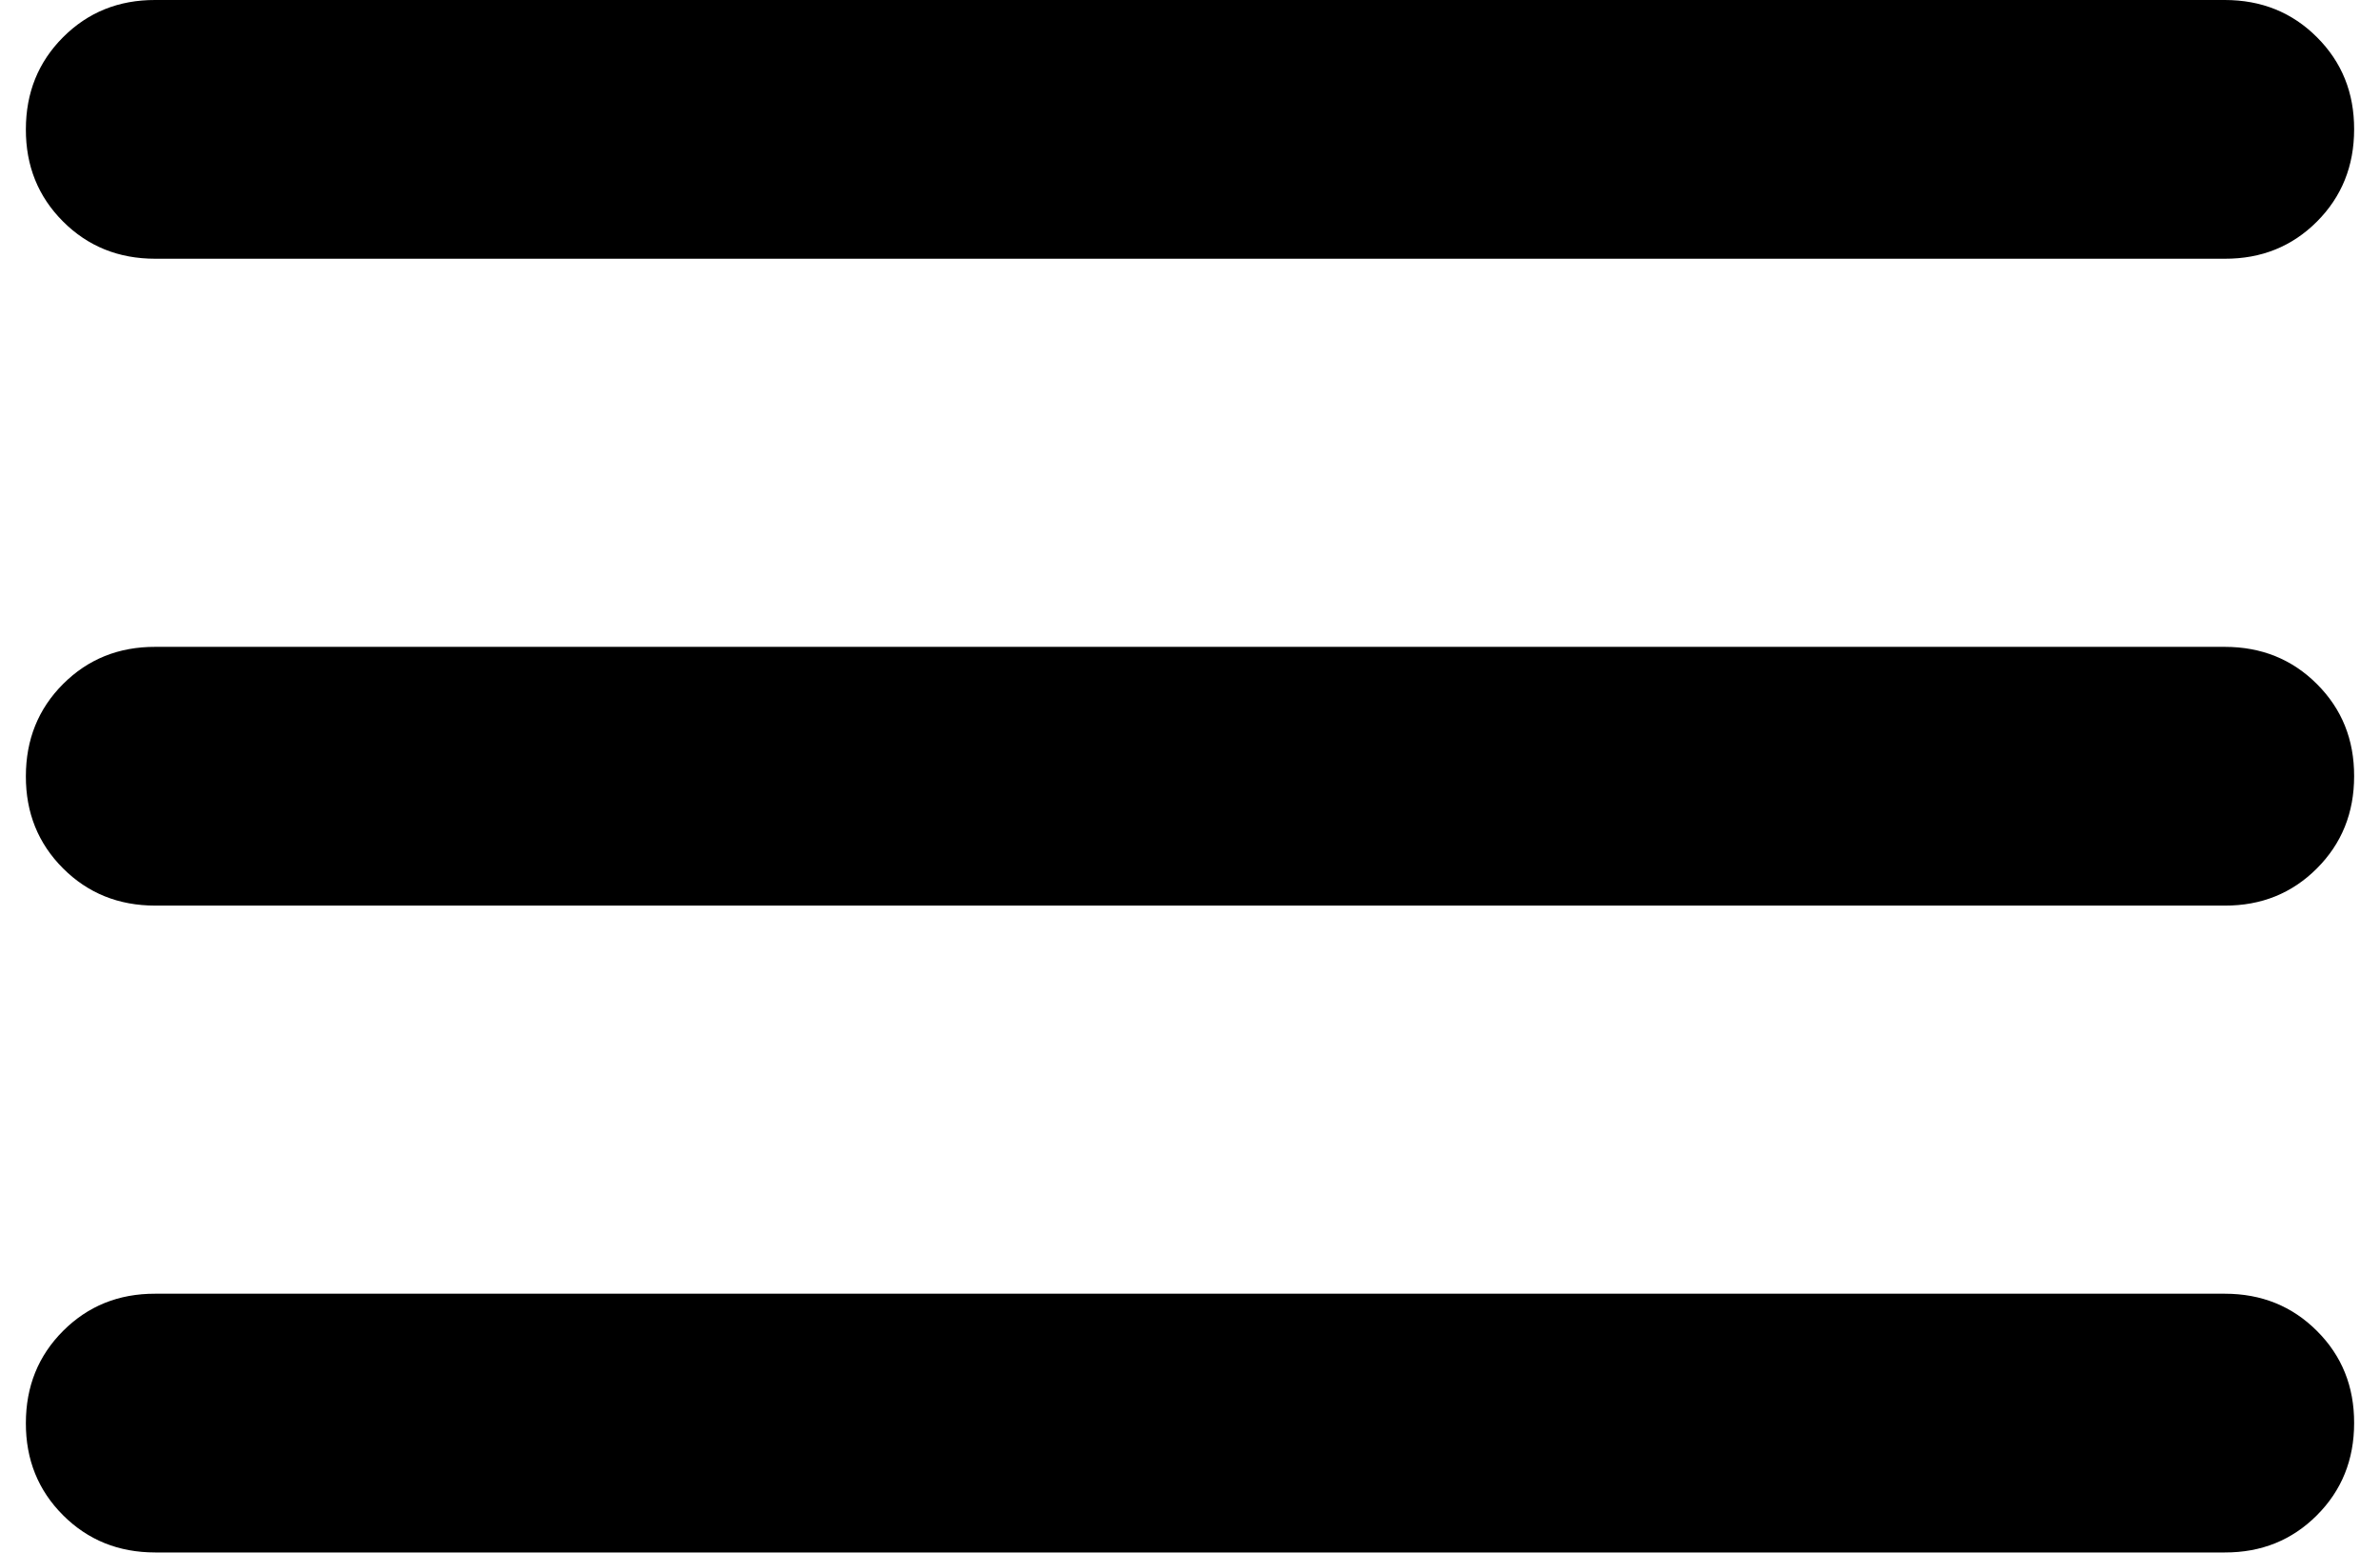
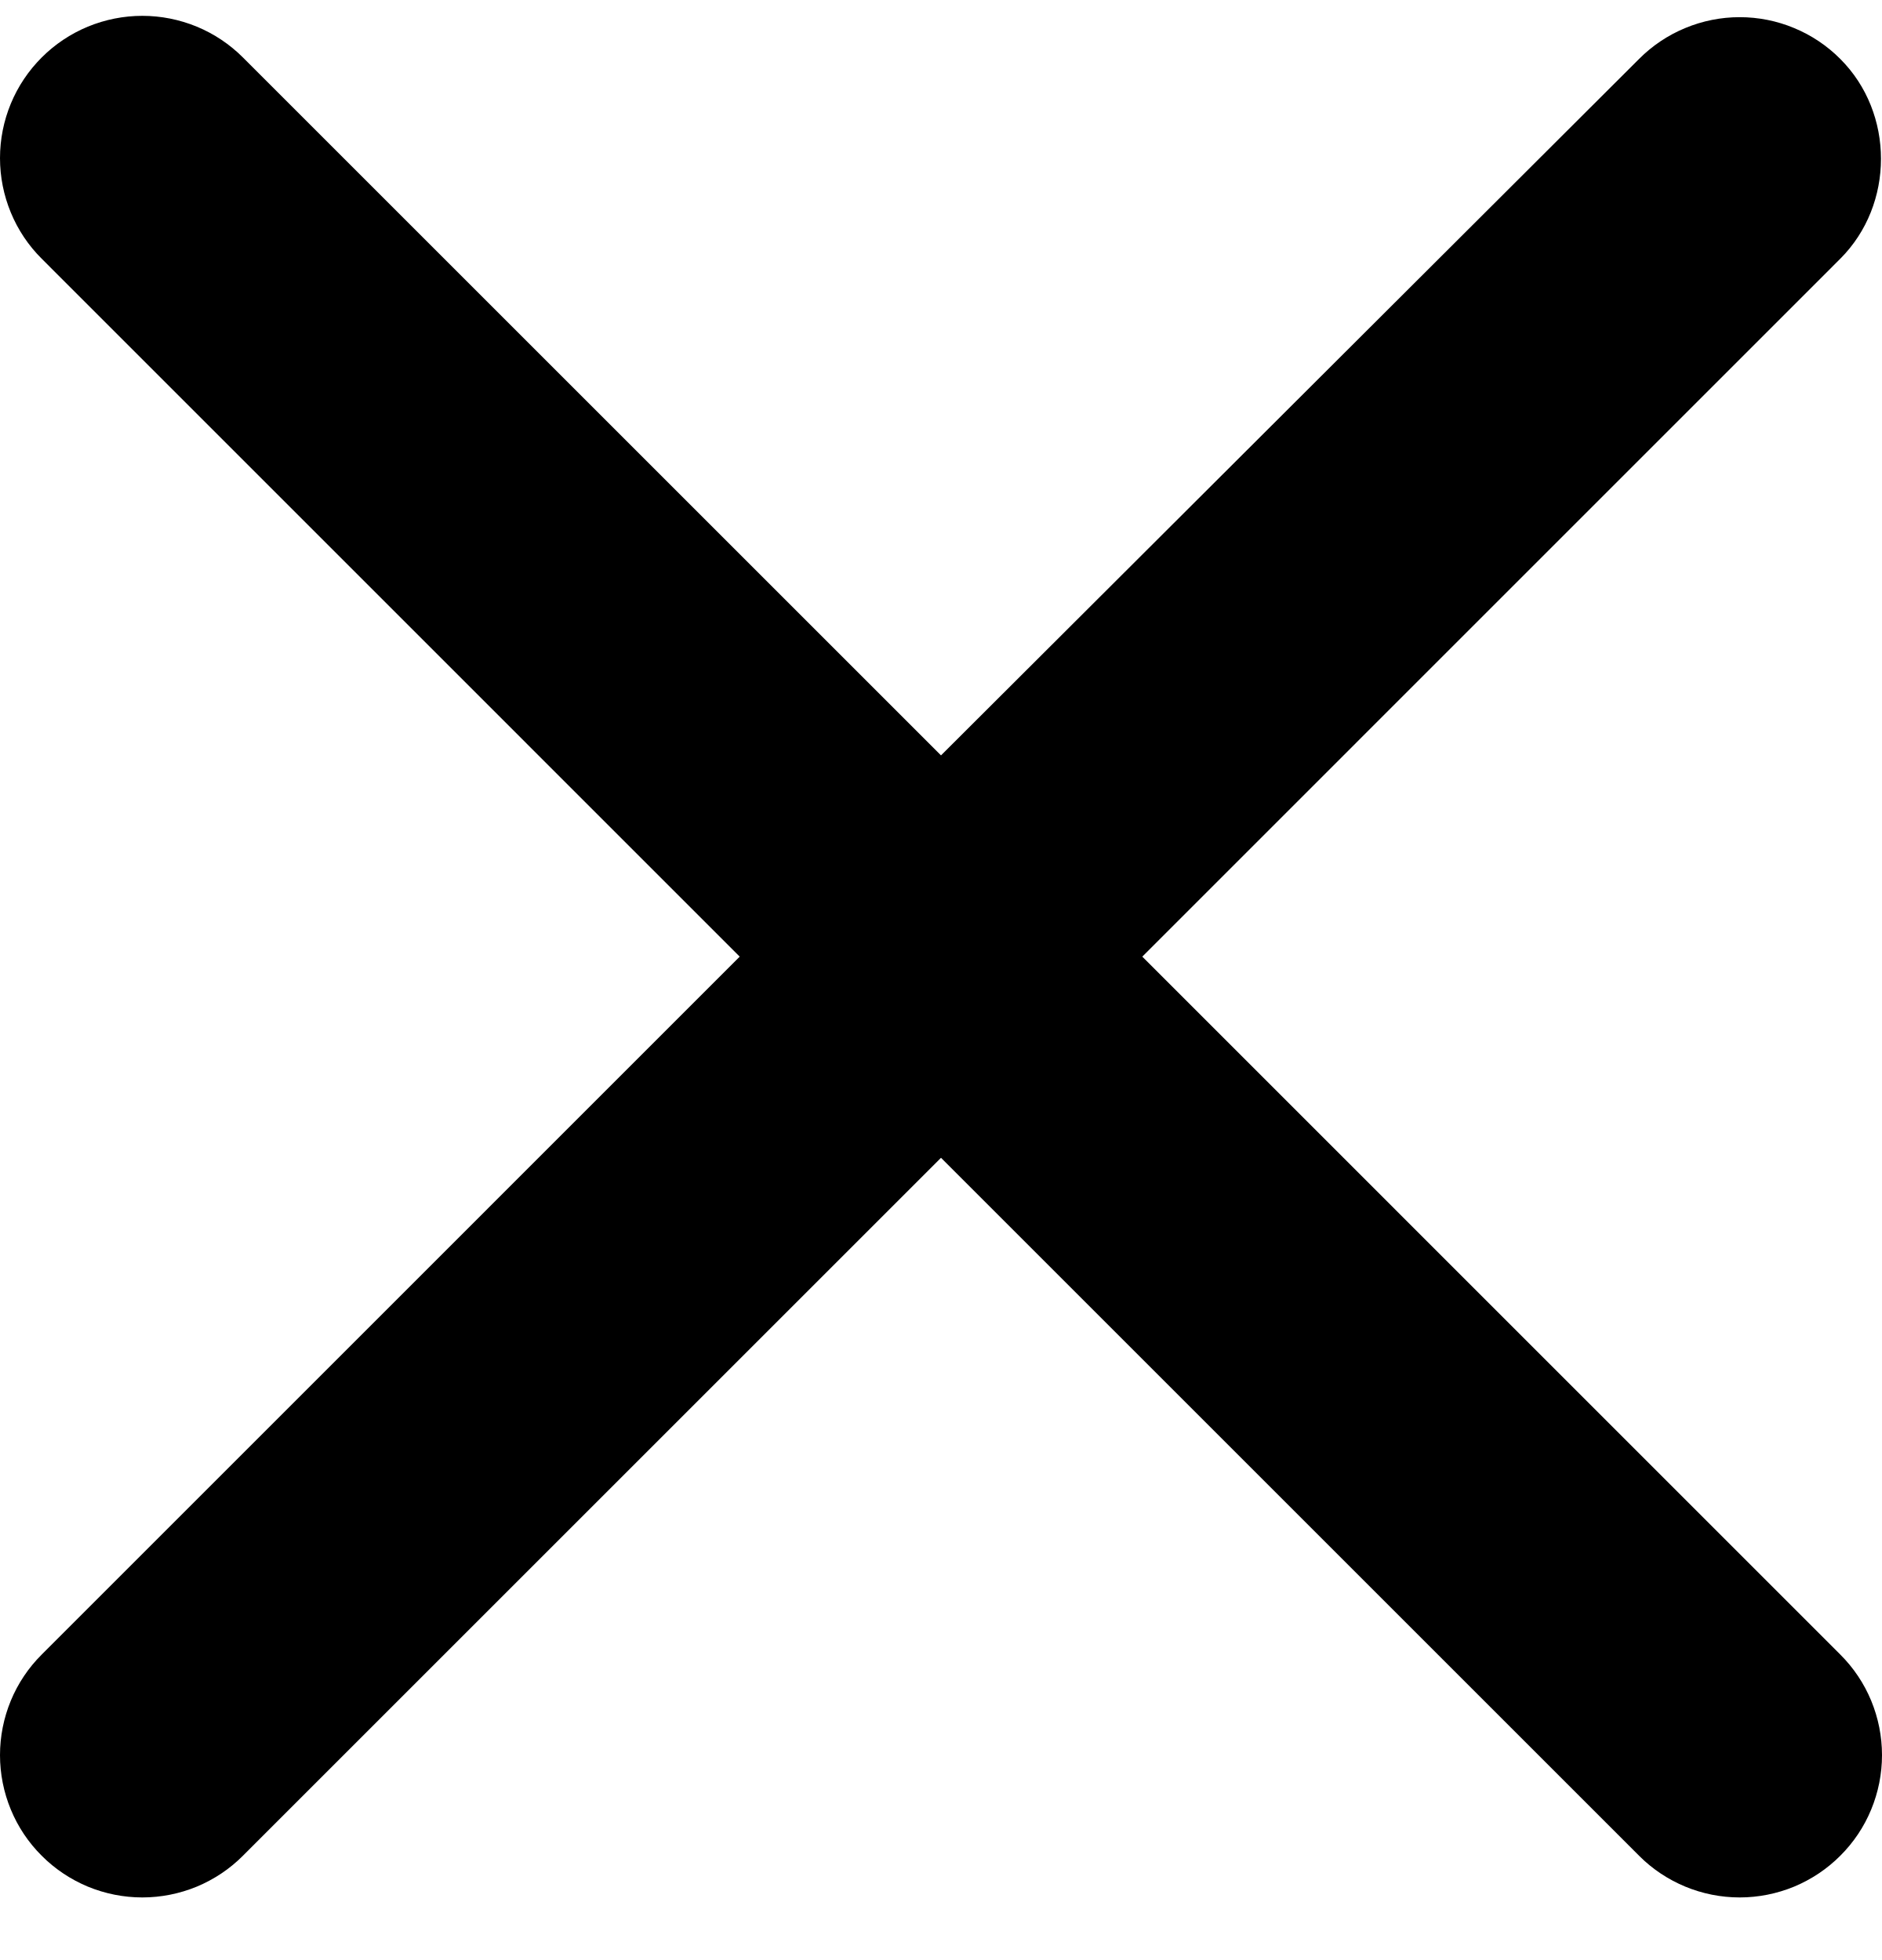
- <svg xmlns="http://www.w3.org/2000/svg" width="46" height="30" viewBox="0 0 46 30" fill="none">
-   <path d="M3 30C2.292 30 1.698 29.76 1.218 29.28C0.738 28.8 0.498 28.207 0.5 27.5C0.5 26.792 0.74 26.198 1.22 25.718C1.7 25.238 2.293 24.998 3 25H43C43.708 25 44.303 25.24 44.782 25.72C45.263 26.2 45.502 26.793 45.5 27.5C45.5 28.208 45.26 28.802 44.78 29.282C44.3 29.762 43.707 30.002 43 30H3ZM3 17.5C2.292 17.5 1.698 17.26 1.218 16.78C0.738 16.3 0.498 15.707 0.5 15C0.5 14.292 0.74 13.697 1.22 13.217C1.7 12.738 2.293 12.498 3 12.5H43C43.708 12.5 44.303 12.74 44.782 13.22C45.263 13.7 45.502 14.293 45.5 15C45.5 15.708 45.26 16.302 44.78 16.782C44.3 17.262 43.707 17.502 43 17.5H3ZM3 5C2.292 5 1.698 4.76 1.218 4.28C0.738 3.8 0.498 3.207 0.5 2.5C0.5 1.792 0.74 1.198 1.22 0.718C1.7 0.238 2.293 -0.002 3 8.6505e-06H43C43.708 8.6505e-06 44.303 0.24 44.782 0.72C45.263 1.2 45.502 1.793 45.5 2.5C45.5 3.208 45.26 3.803 44.78 4.283C44.3 4.763 43.707 5.002 43 5H3Z" fill="black" />
+ <svg xmlns="http://www.w3.org/2000/svg" width="24" height="25" viewBox="0 0 24 25" fill="none">
+   <path d="M23.468 0.752C23.3 0.583 23.1 0.449 22.88 0.358C22.66 0.266 22.424 0.219 22.185 0.219C21.947 0.219 21.711 0.266 21.49 0.358C21.27 0.449 21.07 0.583 20.902 0.752L12 9.635L3.098 0.733C2.93 0.565 2.73 0.431 2.51 0.34C2.289 0.249 2.053 0.202 1.815 0.202C1.577 0.202 1.341 0.249 1.12 0.34C0.9 0.431 0.7 0.565 0.532 0.733C0.363 0.902 0.229 1.102 0.138 1.322C0.047 1.542 -1.7758e-09 1.778 0 2.017C1.7758e-09 2.255 0.047 2.491 0.138 2.711C0.229 2.932 0.363 3.132 0.532 3.3L9.433 12.202L0.532 21.104C0.363 21.272 0.229 21.472 0.138 21.692C0.047 21.913 0 22.148 0 22.387C0 22.625 0.047 22.861 0.138 23.081C0.229 23.302 0.363 23.502 0.532 23.67C0.7 23.839 0.9 23.972 1.12 24.064C1.341 24.155 1.577 24.202 1.815 24.202C2.053 24.202 2.289 24.155 2.51 24.064C2.73 23.972 2.93 23.839 3.098 23.67L12 14.768L20.902 23.67C21.07 23.839 21.27 23.972 21.491 24.064C21.711 24.155 21.947 24.202 22.185 24.202C22.423 24.202 22.659 24.155 22.88 24.064C23.1 23.972 23.3 23.839 23.468 23.67C23.637 23.502 23.771 23.302 23.862 23.081C23.953 22.861 24 22.625 24 22.387C24 22.148 23.953 21.913 23.862 21.692C23.771 21.472 23.637 21.272 23.468 21.104L14.567 12.202L23.468 3.3C24.16 2.608 24.16 1.443 23.468 0.752Z" fill="black" />
</svg>
